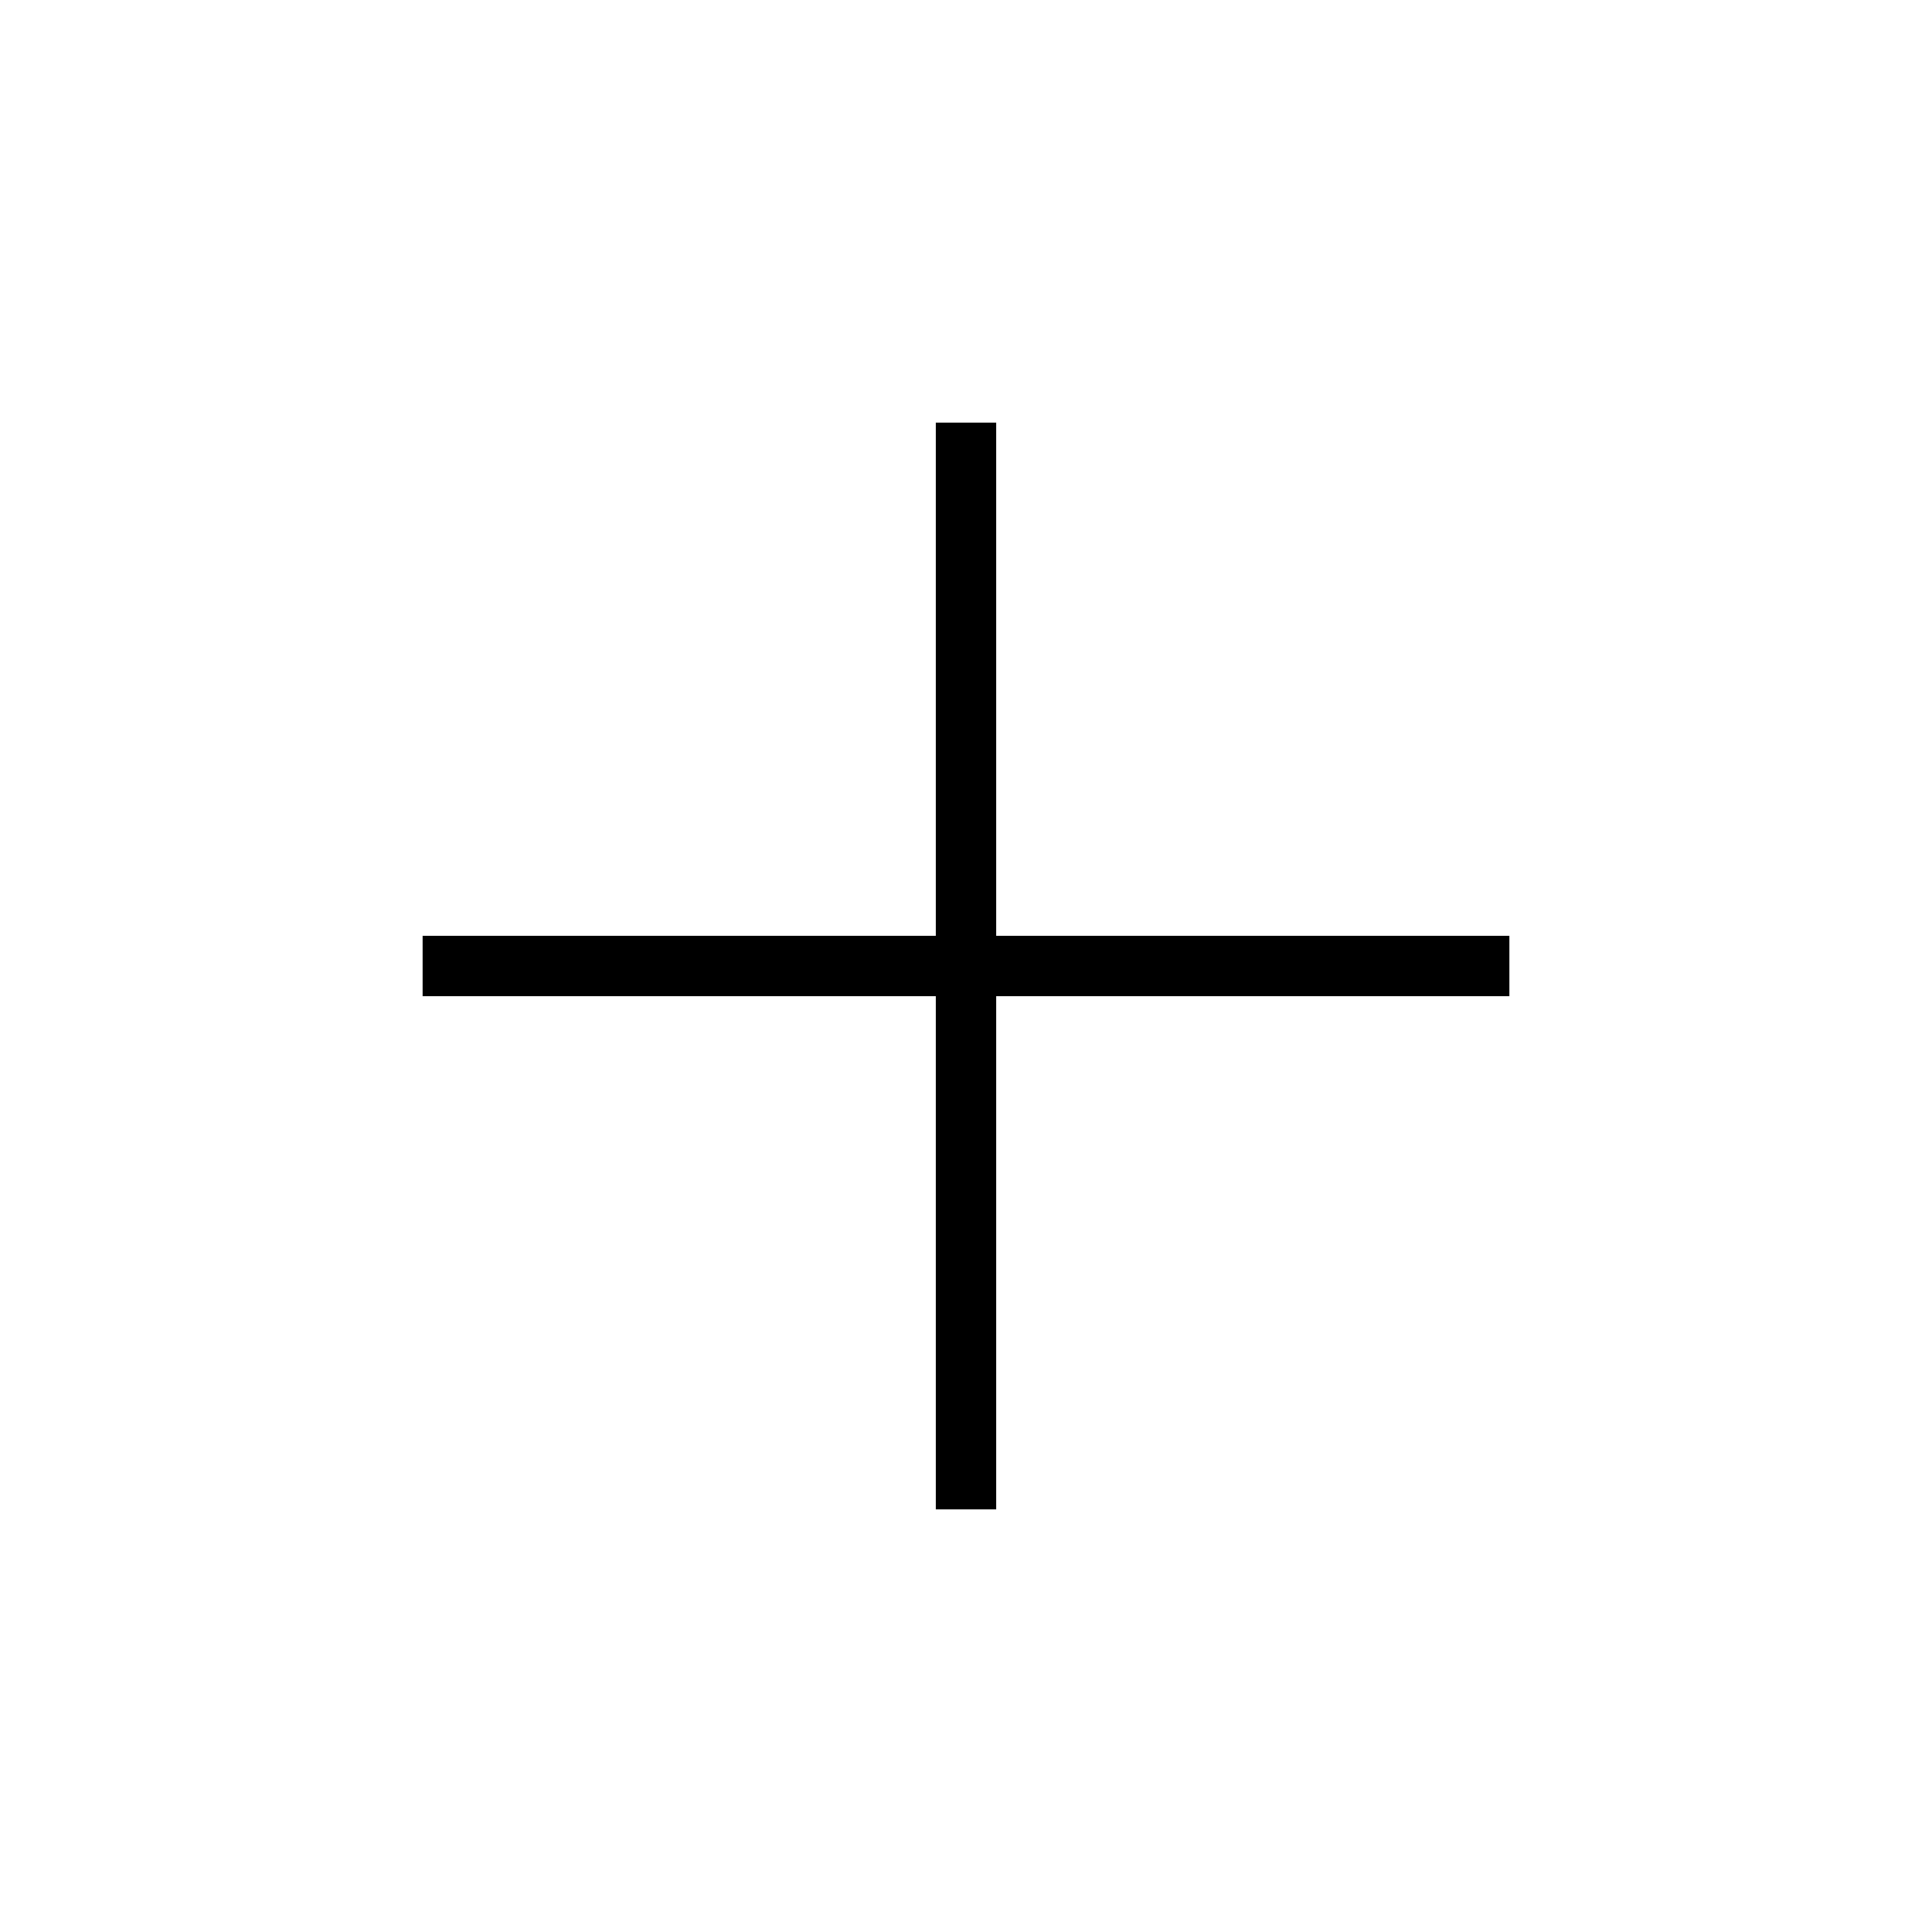
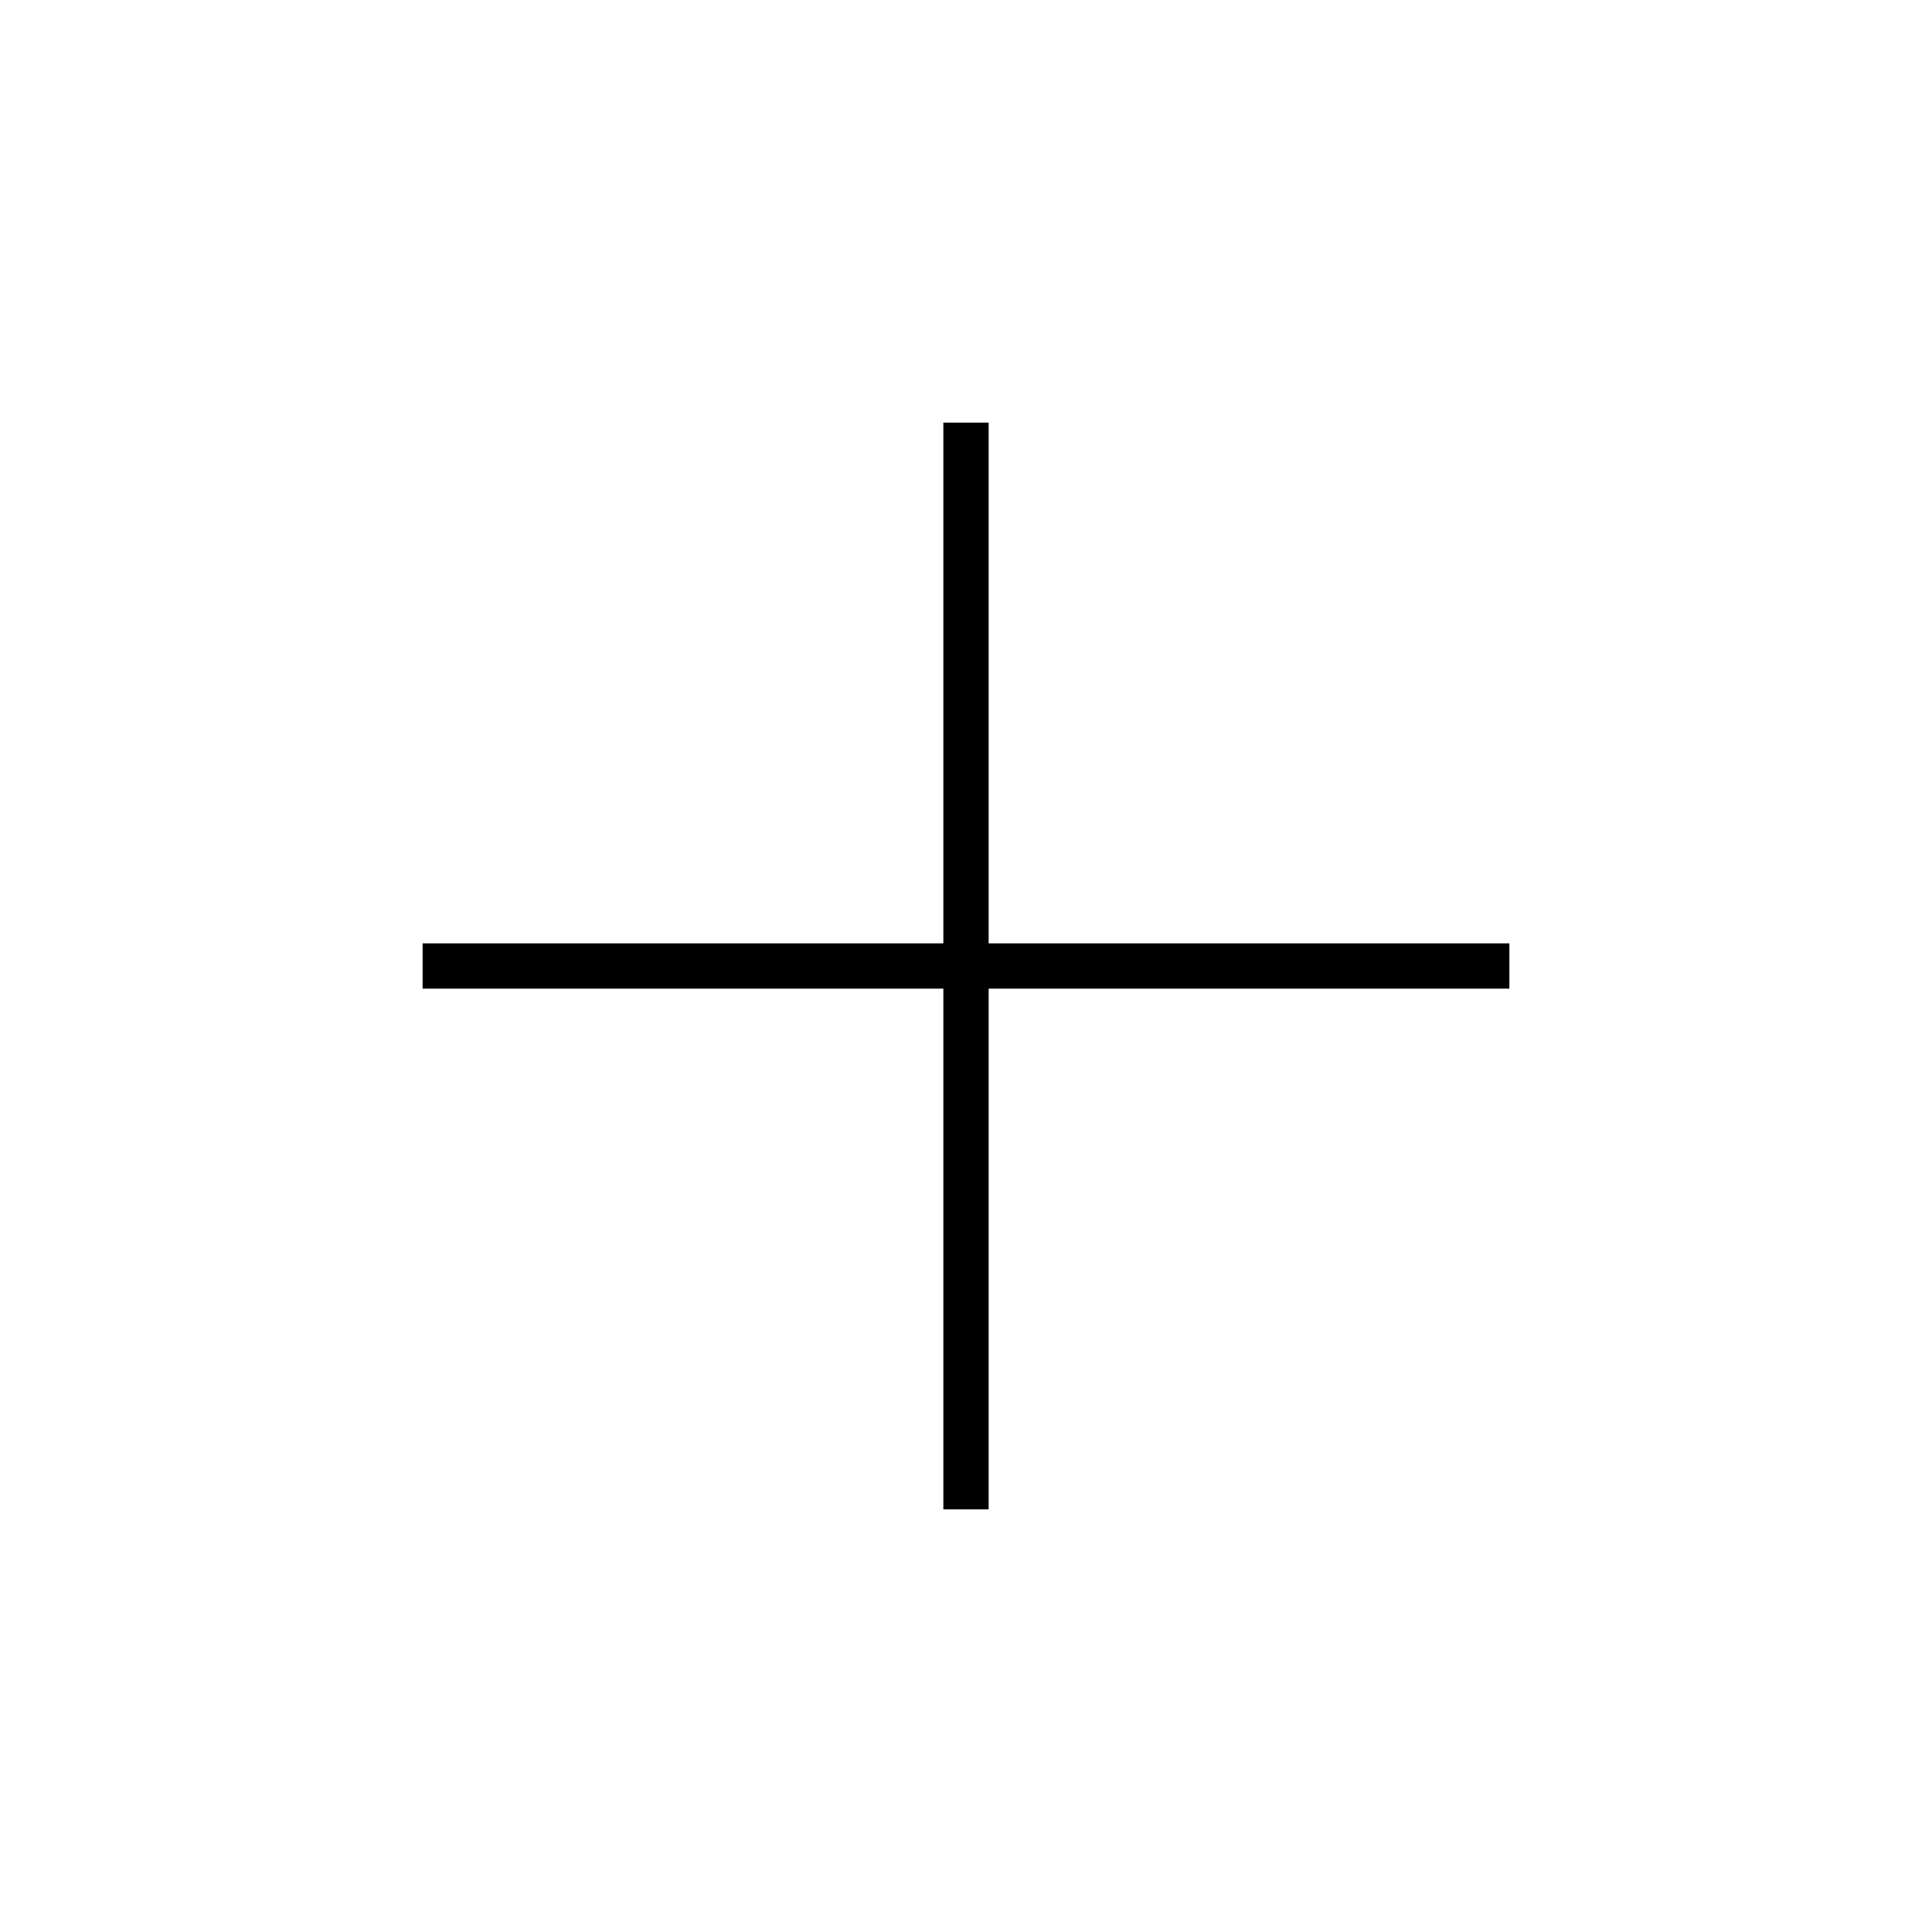
<svg xmlns="http://www.w3.org/2000/svg" version="1.1" id="Layer_1" x="0px" y="0px" width="38px" height="38px" viewBox="0 0 64 64" enable-background="new 0 0 64 64" xml:space="preserve">
  <g>
-     <line fill="none" stroke="#000000" stroke-width="2" stroke-miterlimit="10" x1="32" y1="50" x2="32" y2="14" />
-     <line fill="none" stroke="#000000" stroke-width="2" stroke-miterlimit="10" x1="14" y1="32" x2="50" y2="32" />
+     <line fill="none" stroke="#000000" stroke-width="1.5" stroke-miterlimit="10" x1="32" y1="50" x2="32" y2="14" />
+     <line fill="none" stroke="#000000" stroke-width="1.5" stroke-miterlimit="10" x1="14" y1="32" x2="50" y2="32" />
  </g>
</svg>
